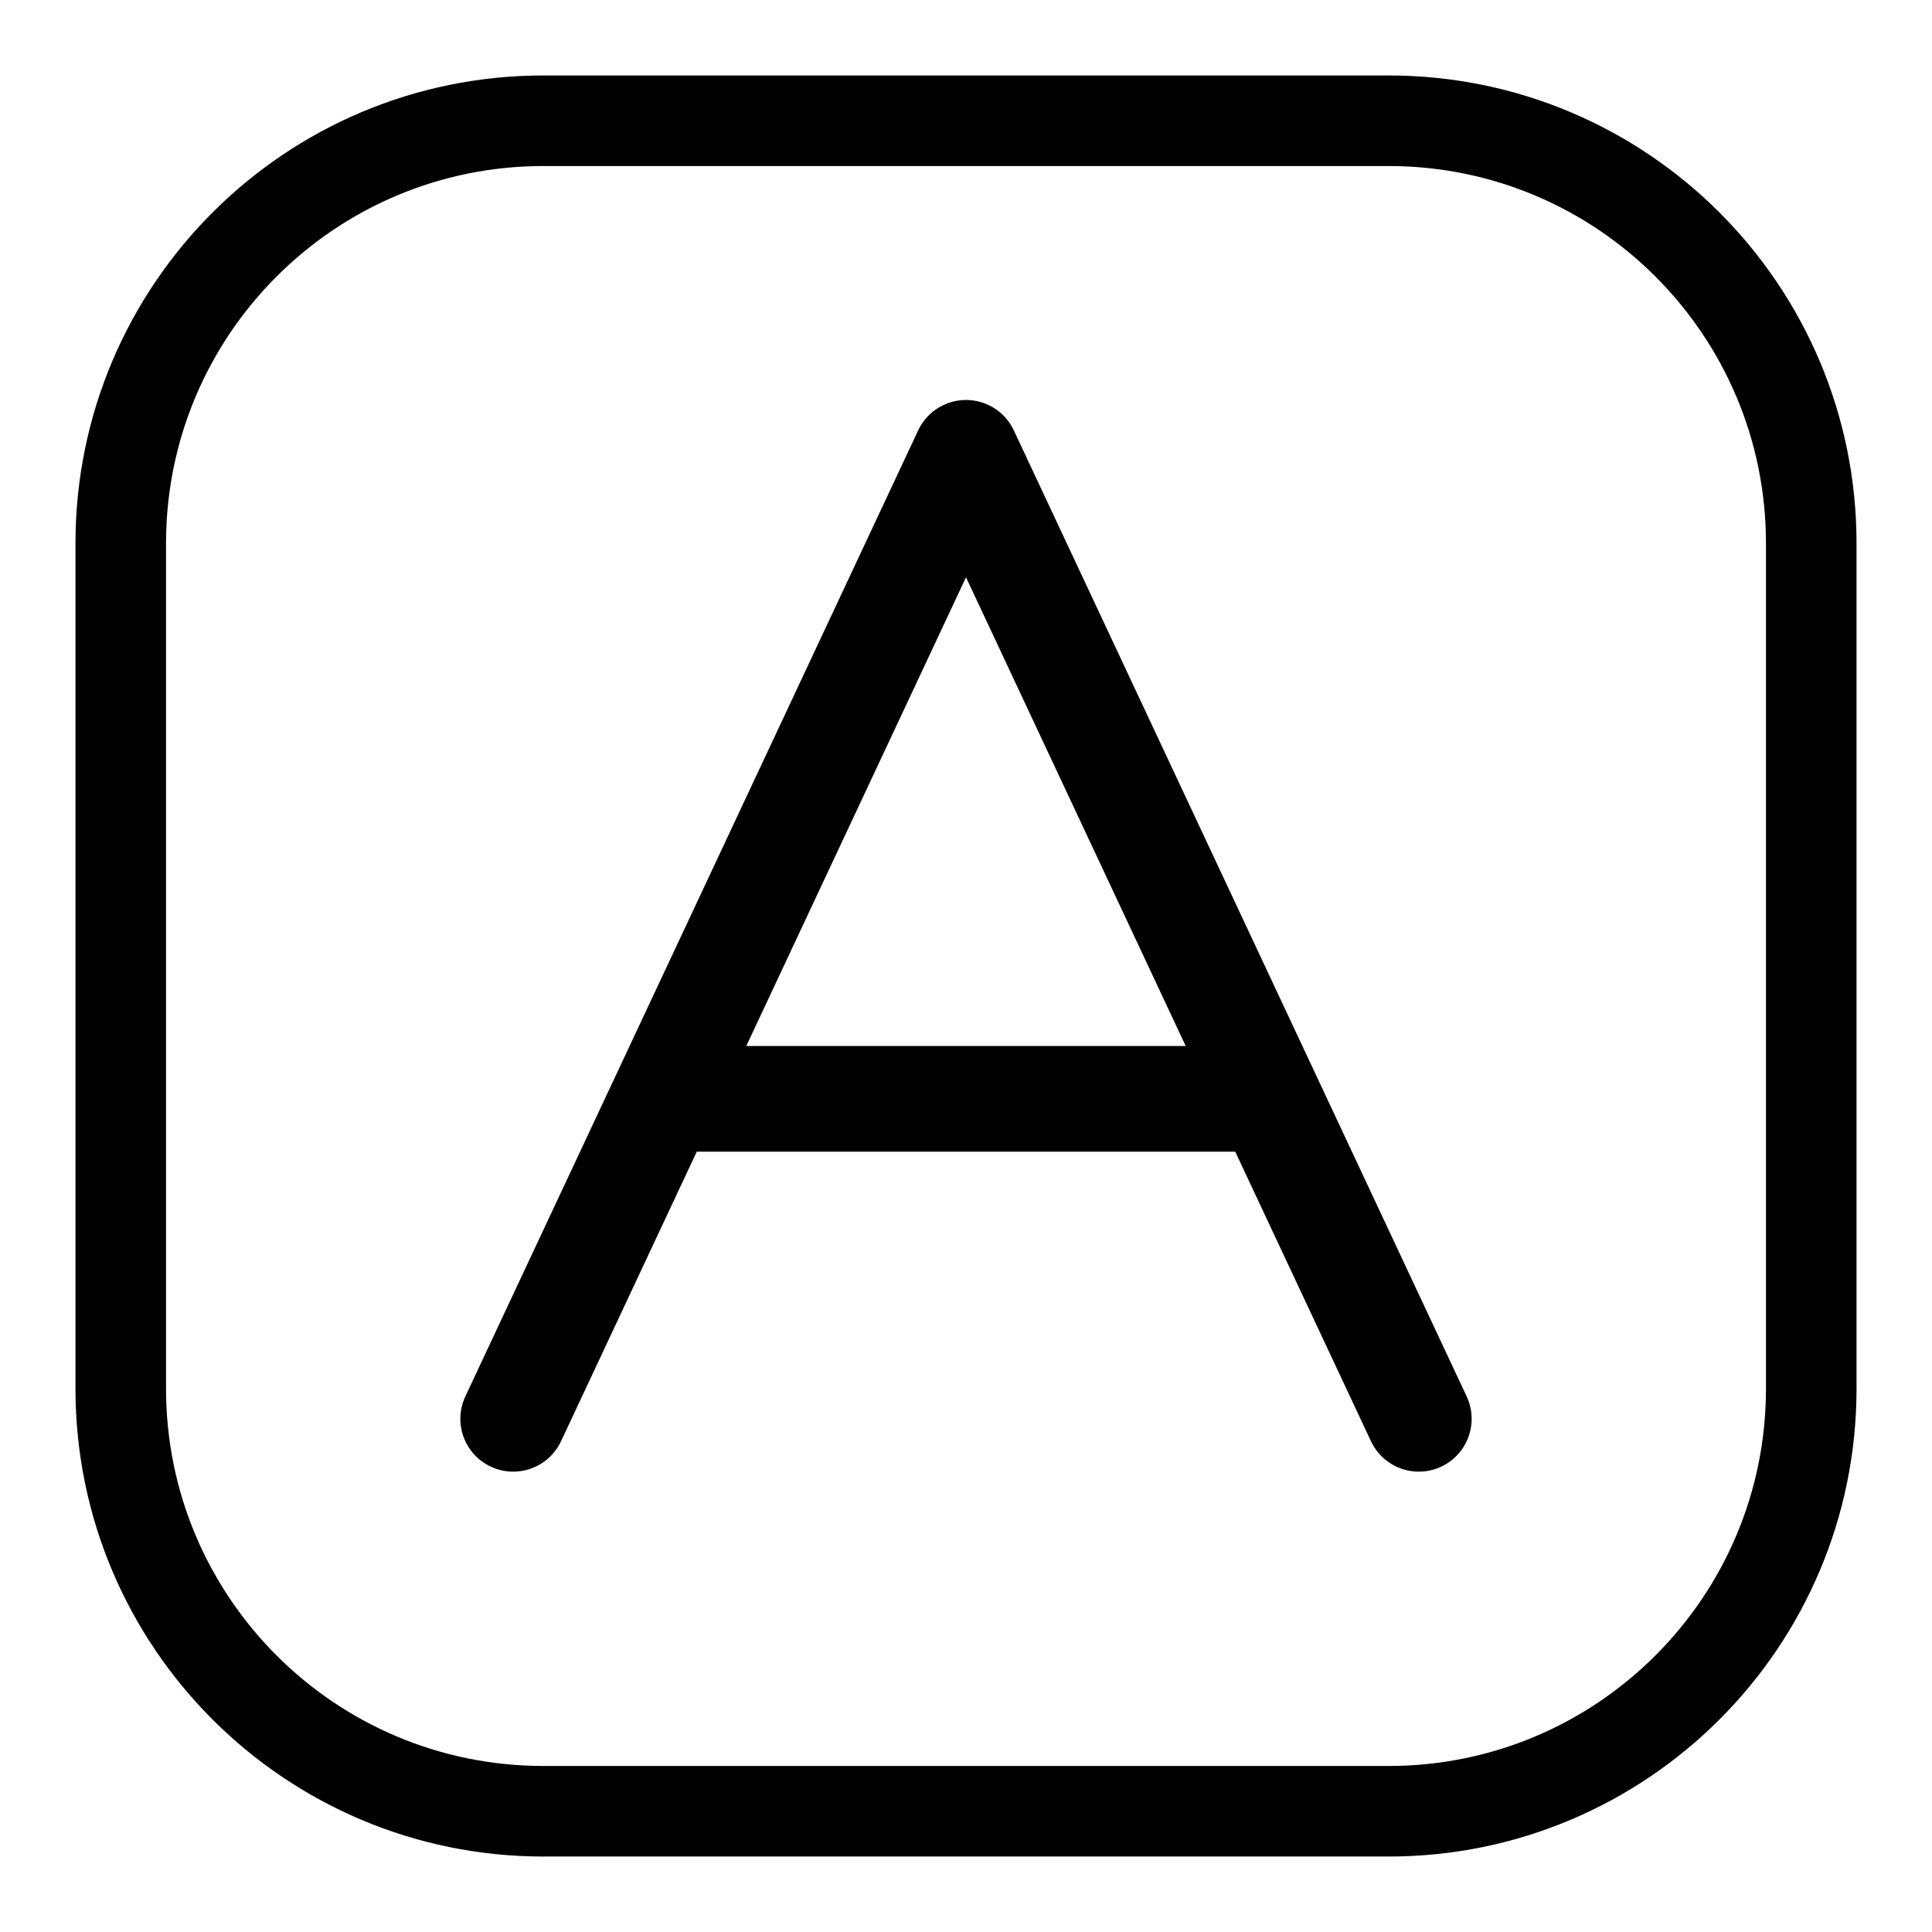
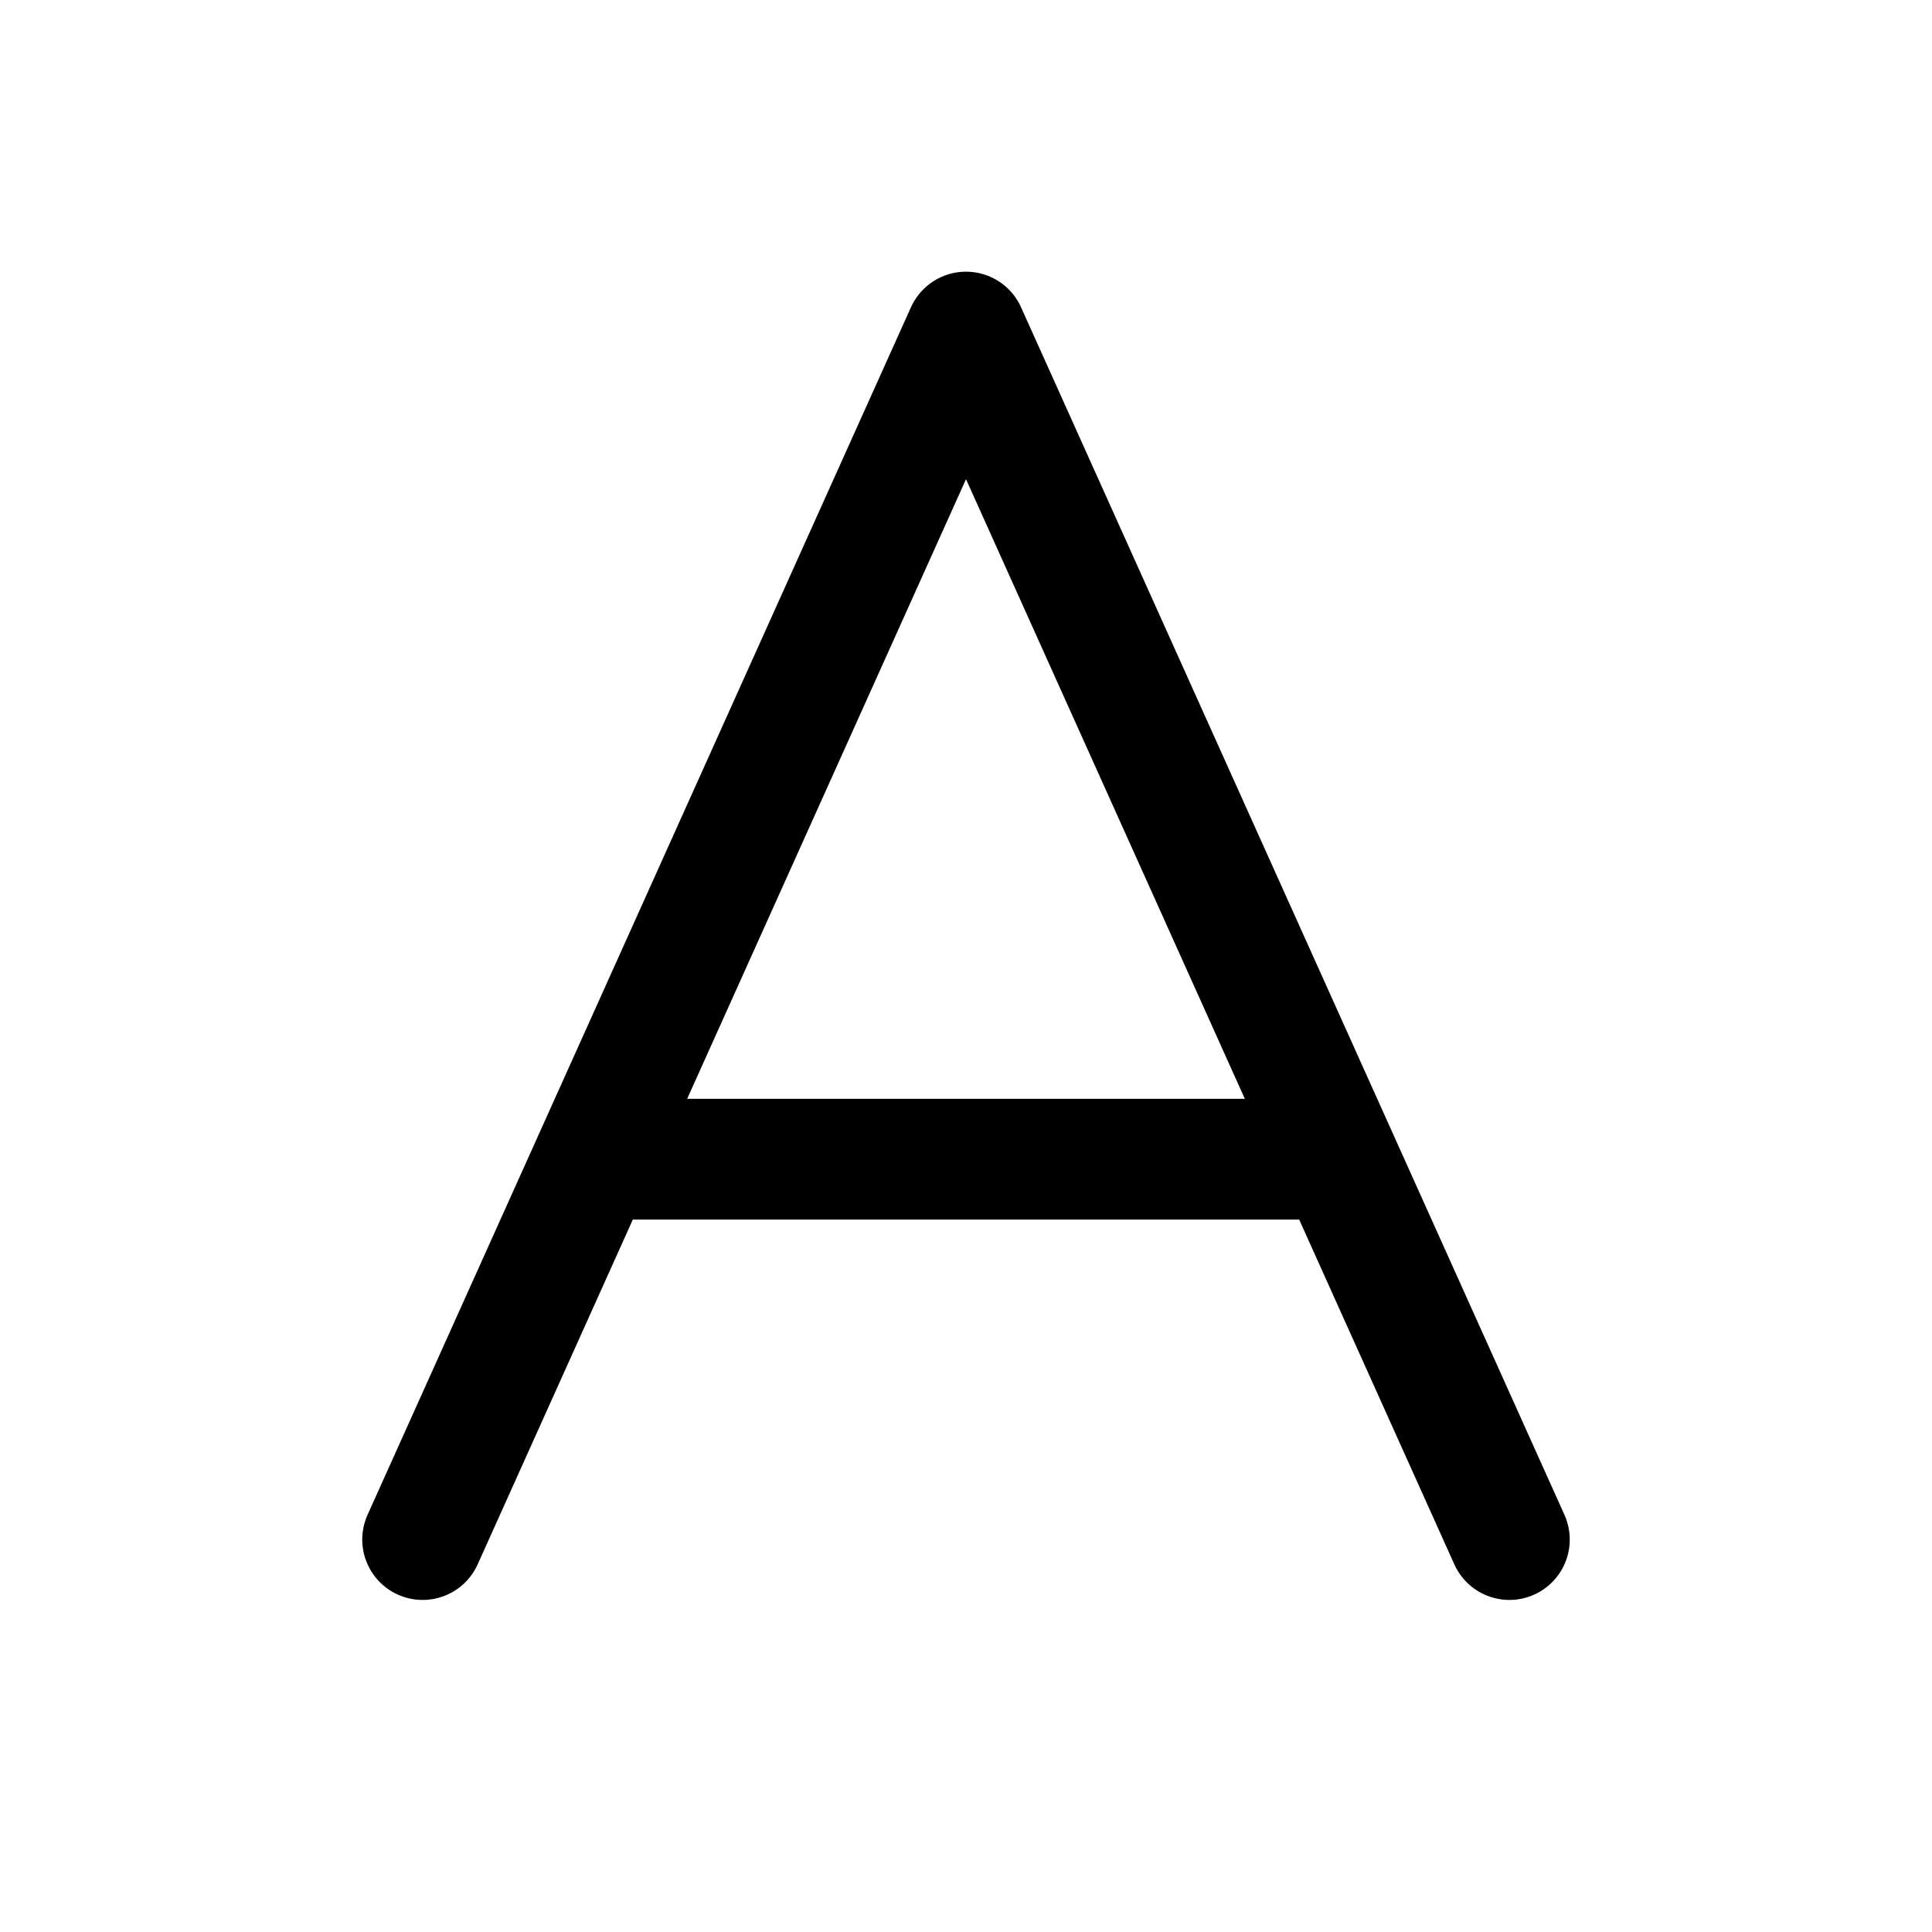
<svg xmlns="http://www.w3.org/2000/svg" viewBox="0 0 32 32" width="32" height="32" fill="none">
-   <rect x="2" y="2" width="28" height="28" rx="7" stroke="currentColor" stroke-width="1.5" />
-   <path d="M16 7.5L8.5 23.5M16 7.5L23.5 23.5M11.4 18.2H20.6" stroke="currentColor" stroke-width="1.75" stroke-linecap="round" stroke-linejoin="round" />
+   <path d="M16 5.5L7 25.5M16 5.5L25 25.5M10.4 19.2H21.6" stroke="currentColor" stroke-width="2" stroke-linecap="round" stroke-linejoin="round" />
</svg>
